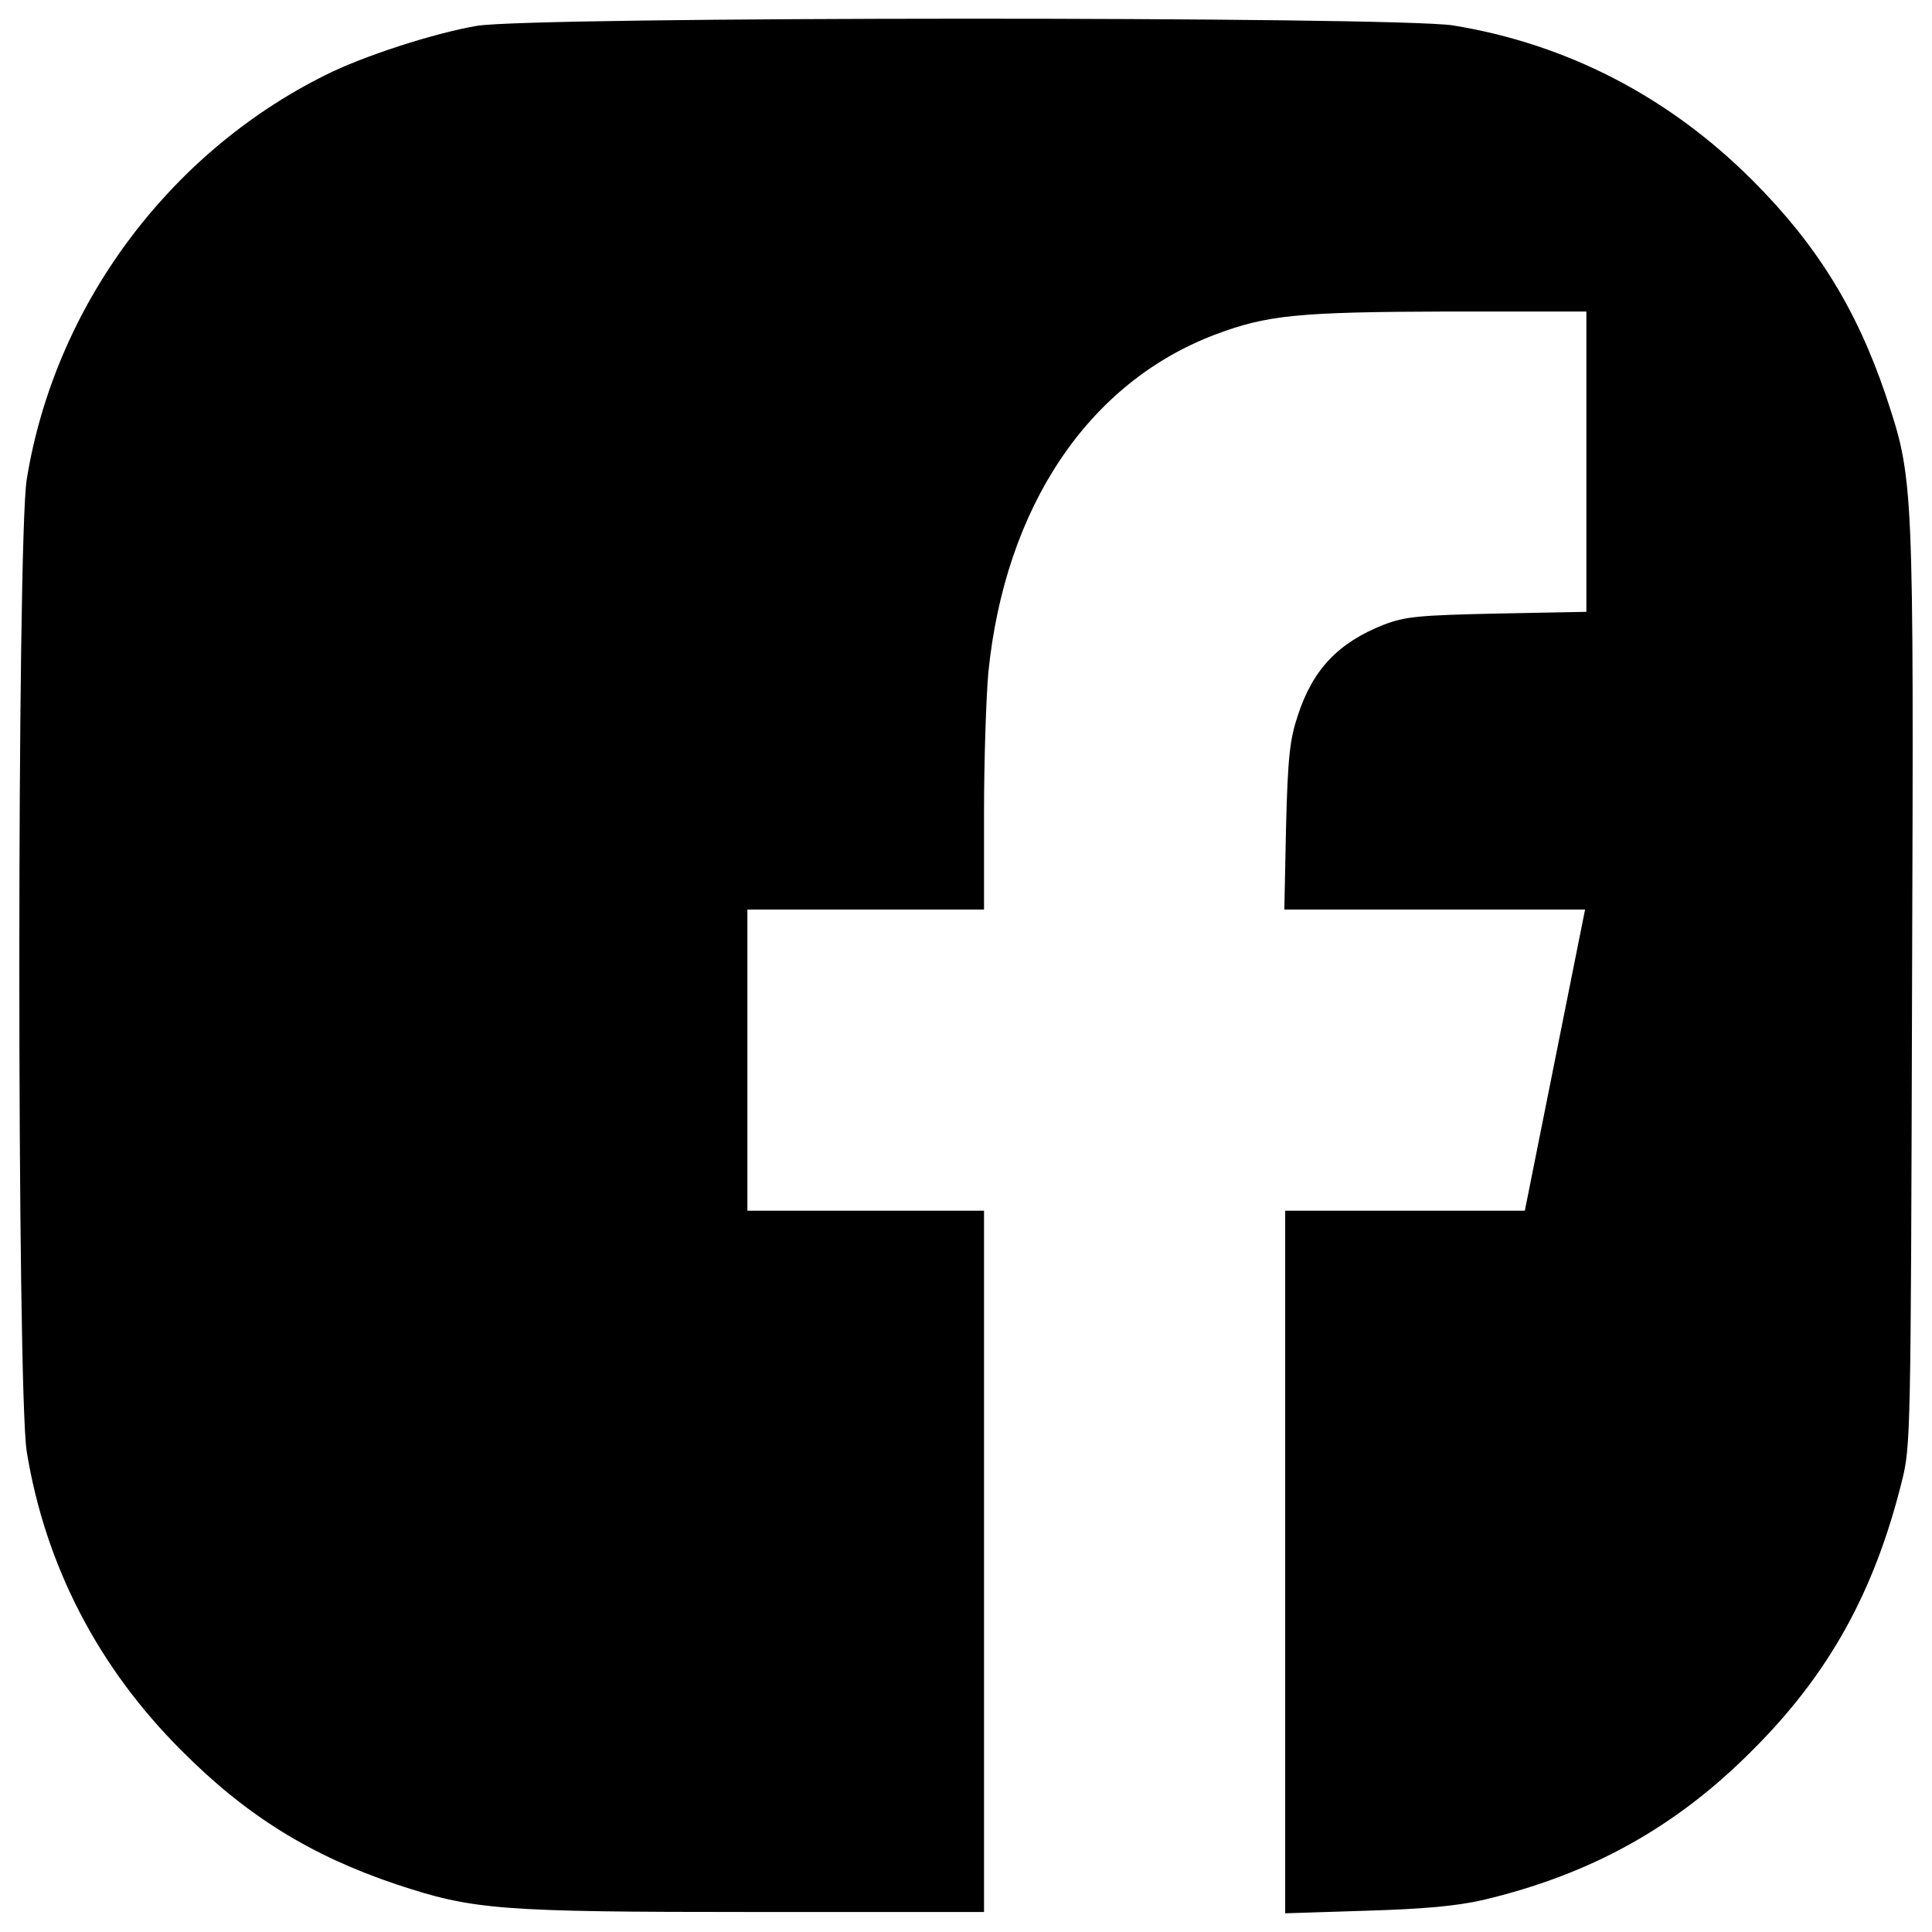
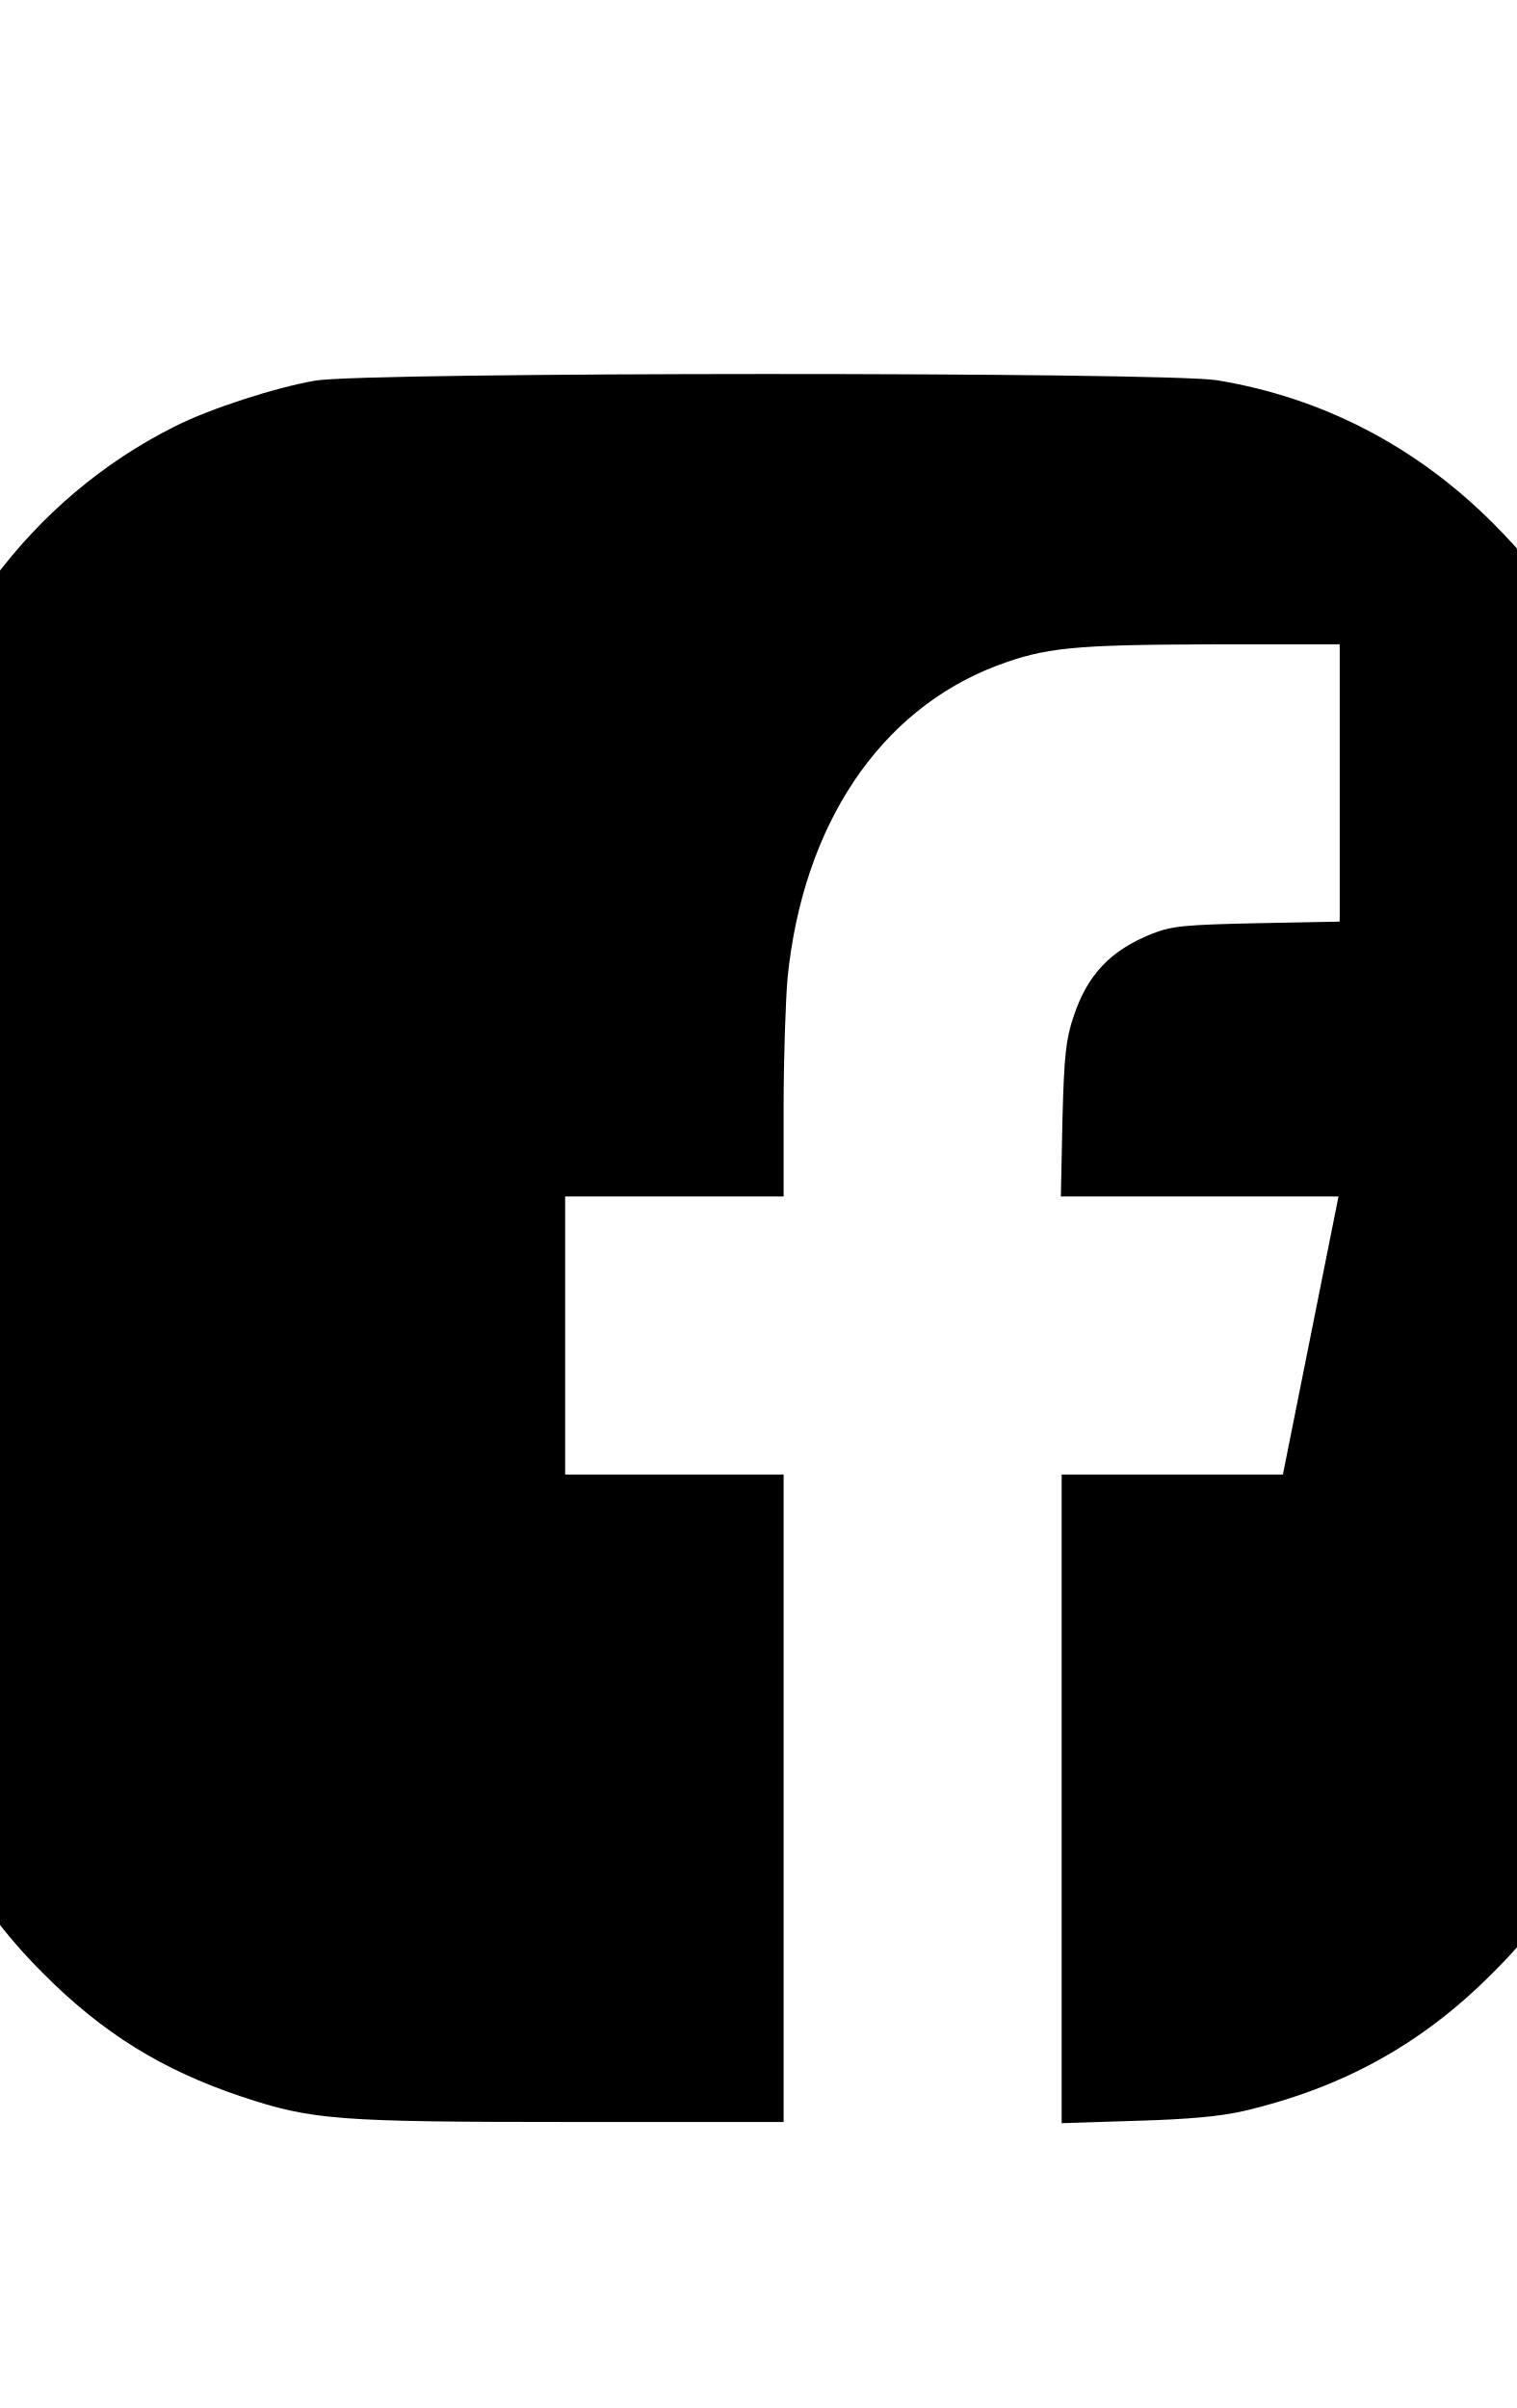
- <svg xmlns="http://www.w3.org/2000/svg" version="1.1" x="0px" y="0px" viewBox="0 0 1000 1000" enable-background="new 0 0 1000 1000" xml:space="preserve">
+ <svg xmlns="http://www.w3.org/2000/svg" version="1.1" x="0px" y="0px" viewBox="70 -200 850 1350" enable-background="new 0 0 1000 1000" xml:space="preserve">
  <g>
    <g transform="translate(0,442) scale(0.1,-0.1)">
      <path d="M2467.8,4286.2c-220.5-37.9-587.9-155.9-786.1-256.1C868.8,3624.8,283.2,2832.1,138.4,1939.1c-51.2-316.2-51.2-4716.6,0-5032.8c95.8-587.9,369.7-1117.9,801.7-1547.7c334-336.3,668.1-543.4,1113.5-692.6c396.4-131.4,527.8-142.5,1855-142.5h1184.7v1815v1814.9h-612.4h-612.4v779.4v779.4h612.4h612.4V211c0,273.9,11.1,601.3,22.3,728.2c86.9,857.4,516.7,1498.7,1171.4,1748.1c271.7,102.4,427.6,118,1207,120.3H8211v-777.2v-777.2l-461-8.9c-409.7-8.9-476.5-15.6-587.9-57.9c-236.1-93.5-367.5-231.6-445.4-472.1c-40.1-120.3-51.2-213.8-60.1-572.3l-8.9-429.8h777.2h779.4l-155.9-779.4l-155.9-779.4h-619.1h-621.3v-1817.2v-1819.4l418.7,13.3c300.6,8.9,469.9,24.5,605.7,55.7c554.5,131.4,995.4,374.1,1391.8,772.7c396.4,394.2,632.5,819.5,775,1391.8c46.8,184.8,46.8,233.8,53.5,2565.4c8.9,2641.1,8.9,2618.8-135.9,3057.6c-151.4,447.6-358.5,781.7-690.3,1113.5c-434.3,434.2-962,705.9-1549.9,801.7C7220,4335.2,2759.5,4335.2,2467.8,4286.2z" />
    </g>
  </g>
</svg>
